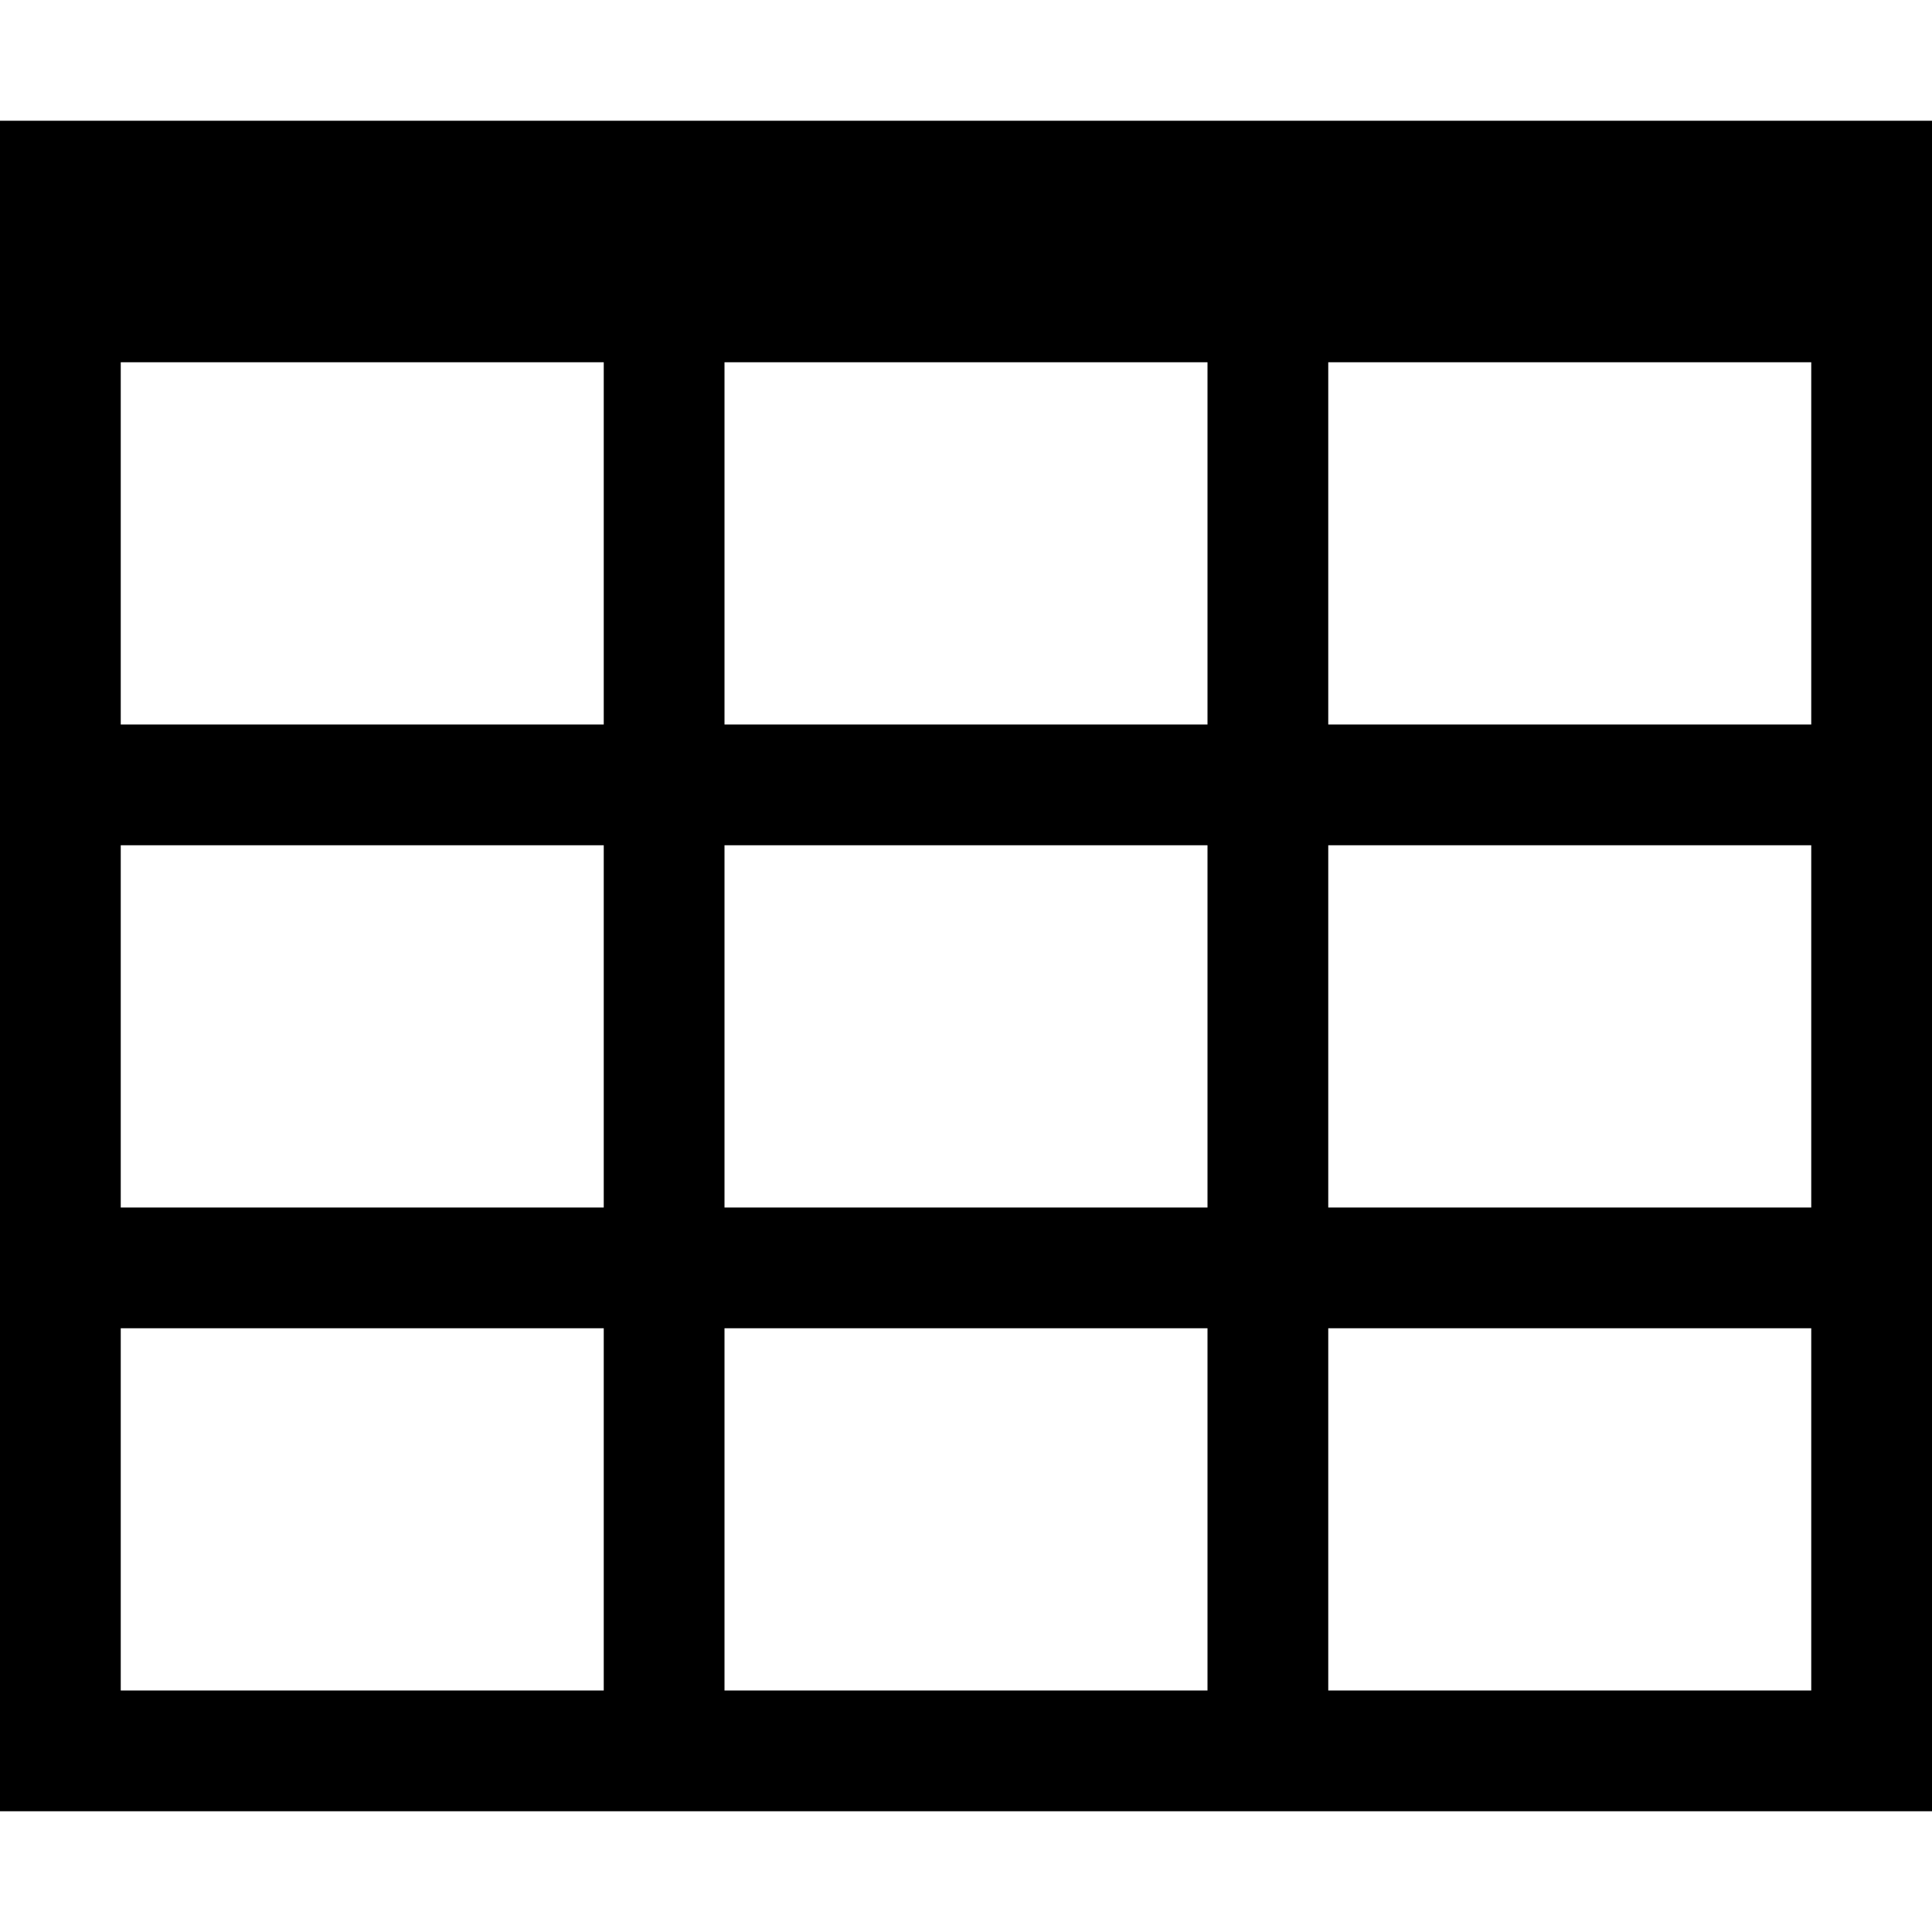
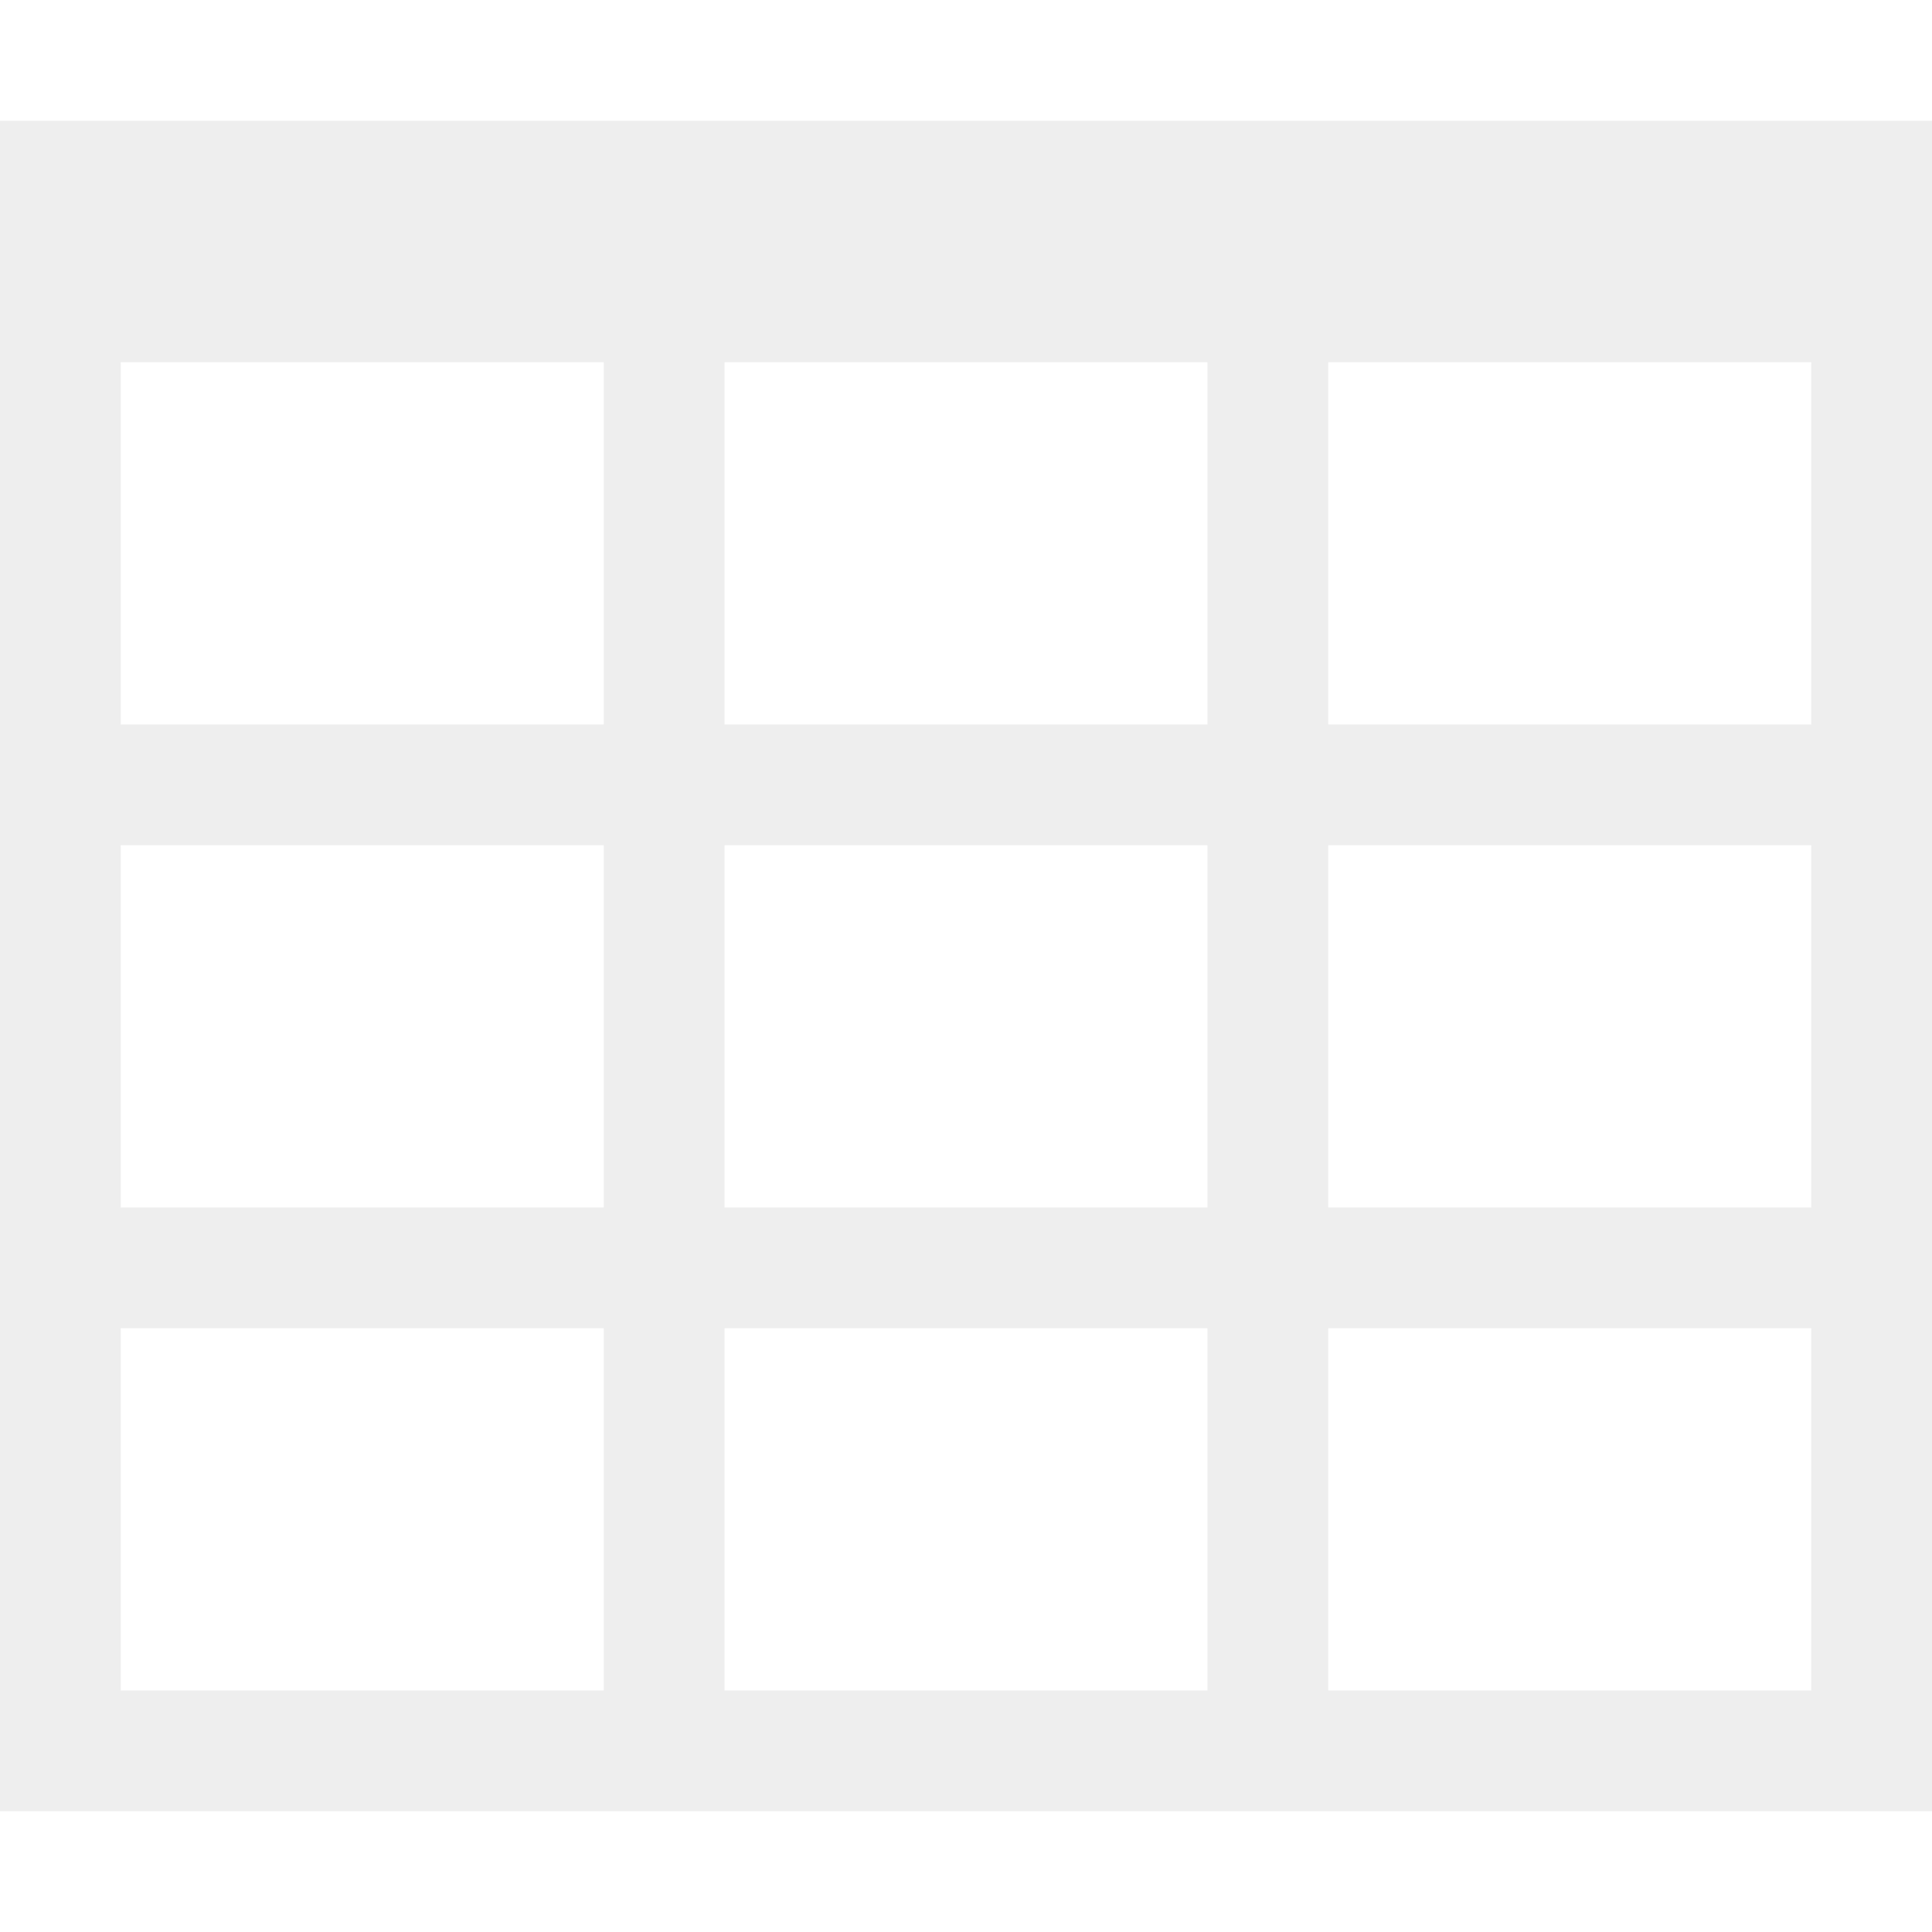
<svg xmlns="http://www.w3.org/2000/svg" version="1.1" width="32" height="32" viewBox="0 0 32 32">
-   <path d="M0 2v28h32v-28h-32zM12 20v-6h8v6h-8zM20 22v6h-8v-6h8zM20 6v6h-8v-6h8zM10 6v6h-8v-6h8zM2 14h8v6h-8v-6zM22 14h8v6h-8v-6zM22 12v-6h8v6h-8zM2 22h8v6h-8v-6zM22 28v-6h8v6h-8z" fill="#000000" />
+   <path d="M0 2v28h32v-28h-32zM12 20v-6h8v6h-8zM20 22v6h-8v-6h8zM20 6v6h-8v-6h8zM10 6v6h-8v-6h8zM2 14h8v6h-8v-6zM22 14h8v6h-8v-6zM22 12v-6h8v6h-8zM2 22h8v6h-8v-6zM22 28v-6h8v6h-8z" fill="#EEEEEE" />
</svg>
